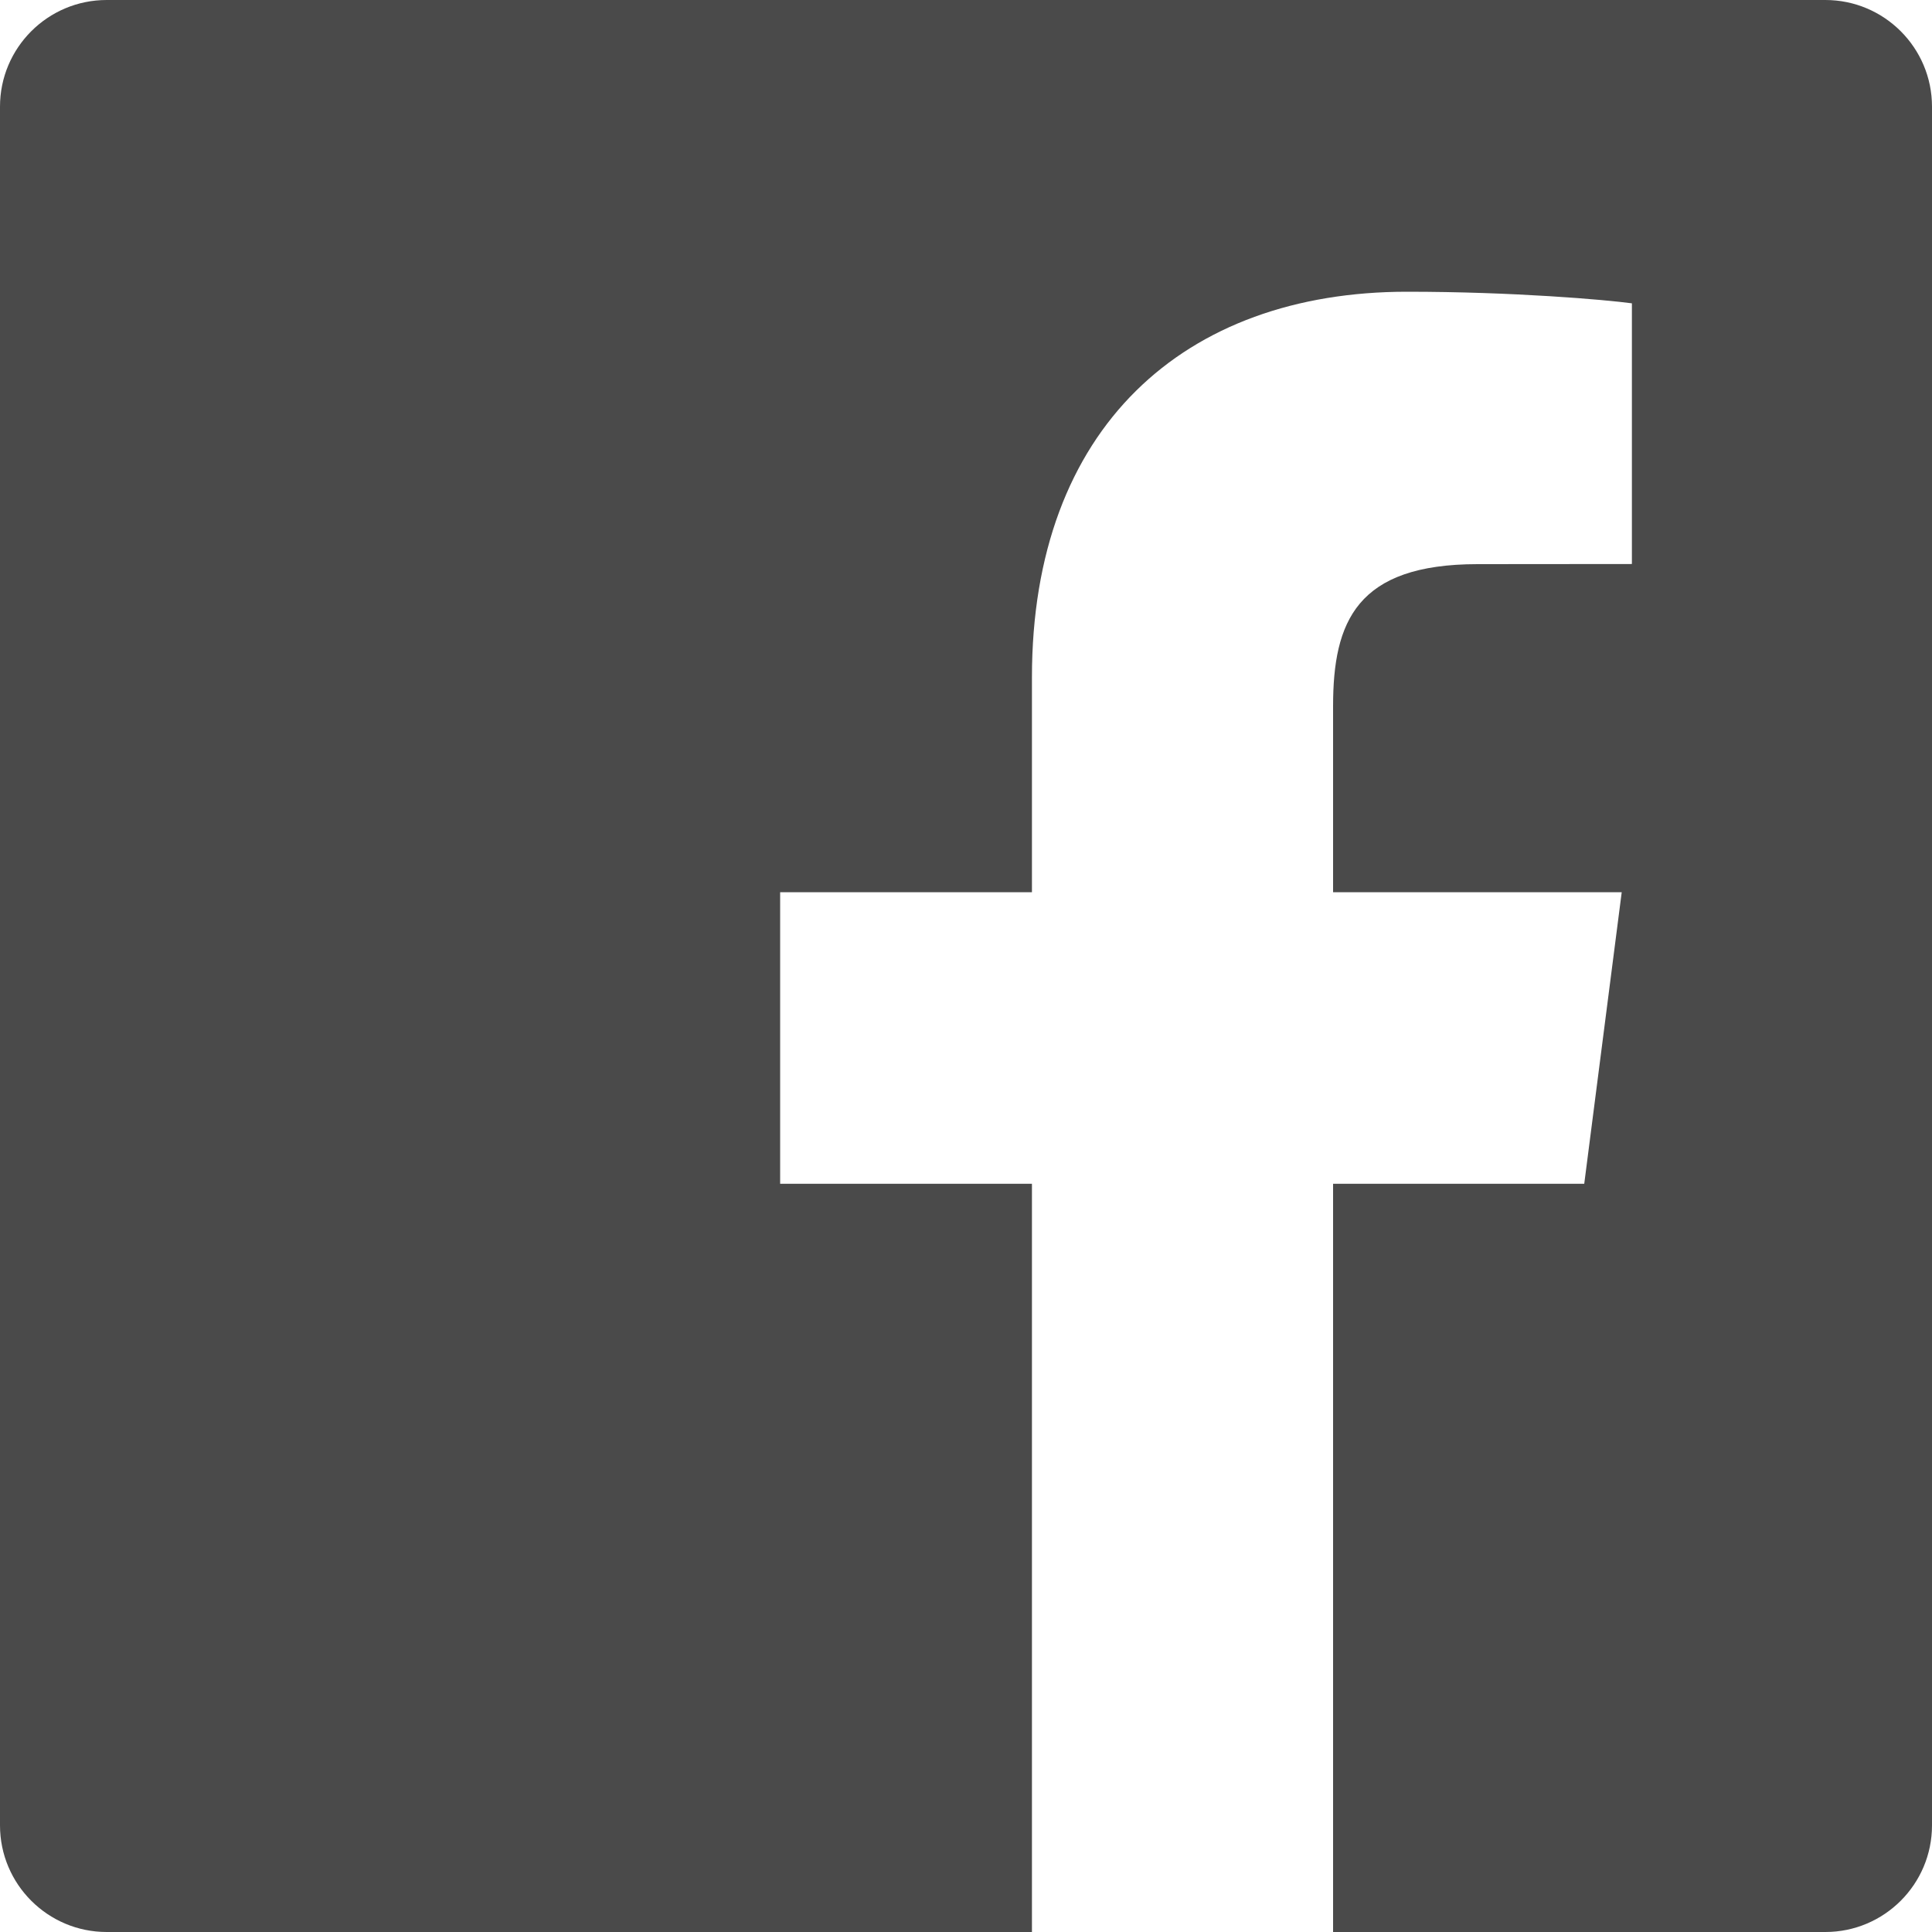
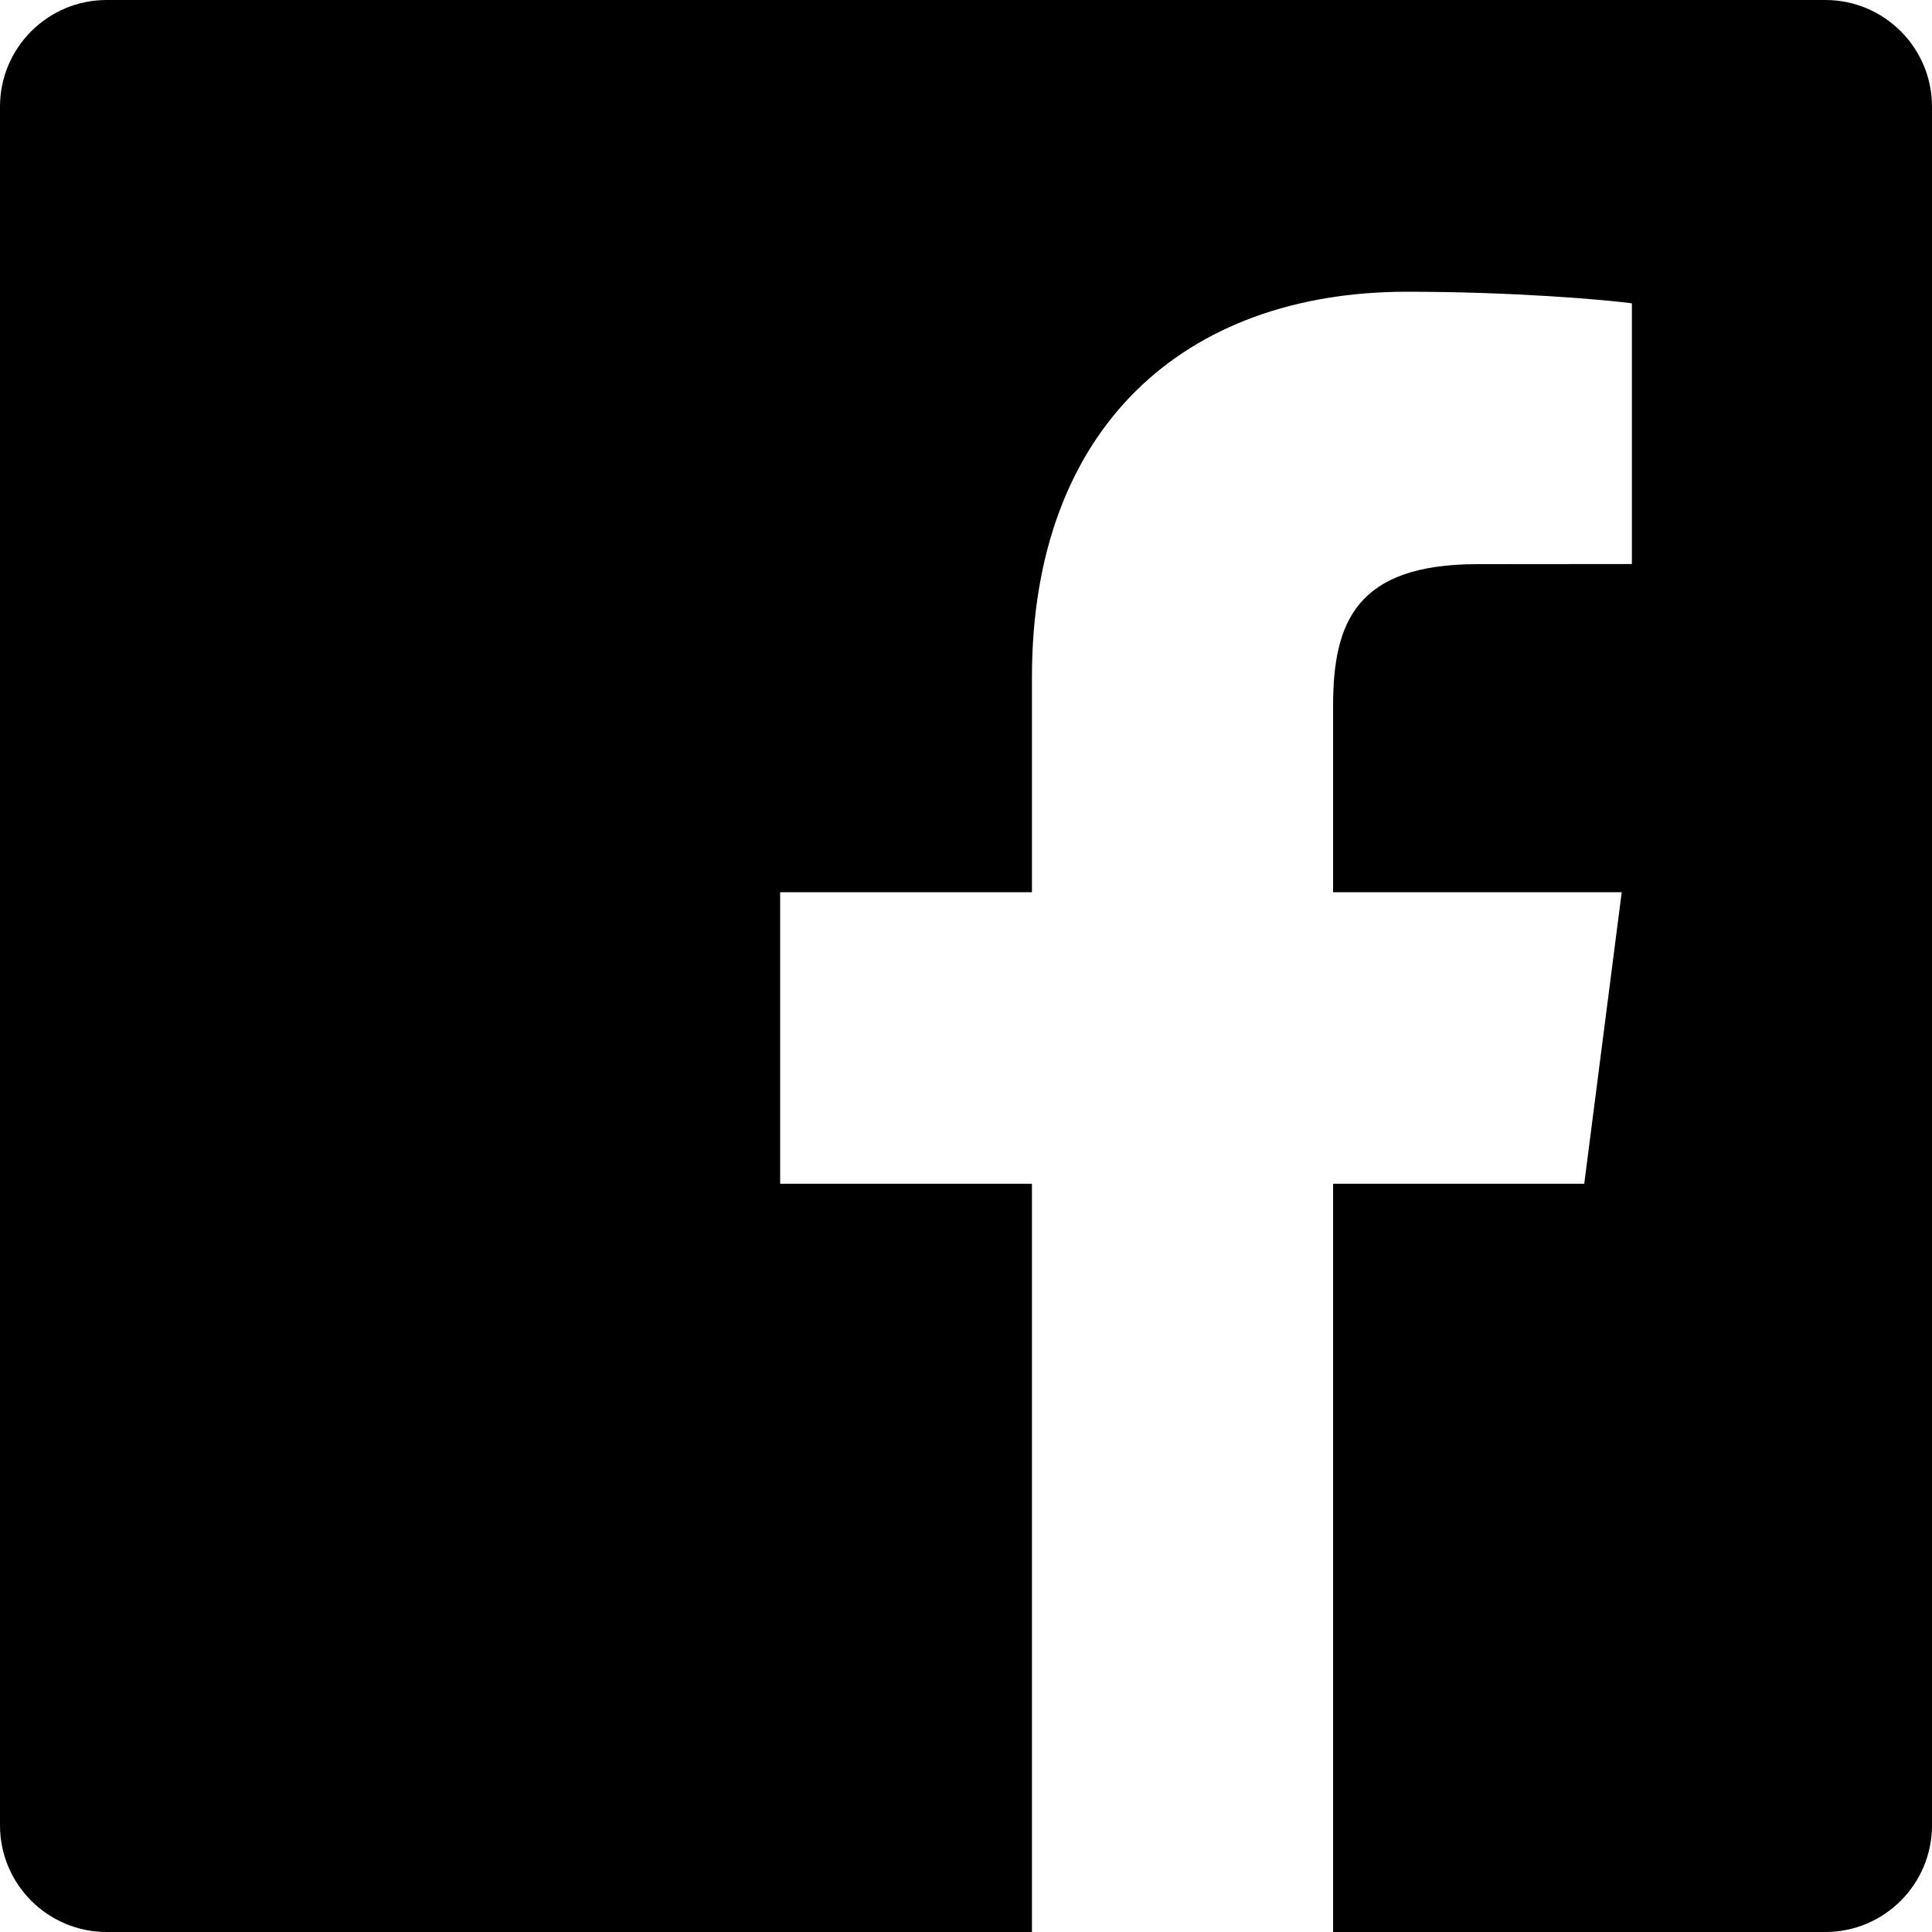
<svg xmlns="http://www.w3.org/2000/svg" width="15px" height="15px" viewBox="0 0 15 15" version="1.1">
  <defs />
  <g id="Page-1" stroke="none" stroke-width="1" fill="none" fill-rule="evenodd">
-     <g id="A4" transform="translate(-94, -304)" fill="#4A4A4A">
+     <g id="A4" transform="translate(-94, -304)" fill="#000000">
      <path d="M102.012,319 L94.828,319 C94.371,319 94,318.629 94,318.172 L94,304.828 C94,304.371 94.371,304 94.828,304 L108.172,304 C108.629,304 109,304.371 109,304.828 L109,318.172 C109,318.629 108.629,319 108.172,319 L104.35,319 L104.35,313.191 L106.3,313.191 L106.591,310.927 L104.35,310.927 L104.35,309.482 C104.35,308.827 104.532,308.38 105.472,308.38 L106.67,308.379 L106.67,306.355 C106.463,306.327 105.751,306.265 104.924,306.265 C103.195,306.265 102.012,307.32 102.012,309.258 L102.012,310.927 L100.057,310.927 L100.057,313.191 L102.012,313.191 L102.012,319 L102.012,319 Z" id="common/ico_facebook" />
    </g>
  </g>
</svg>
